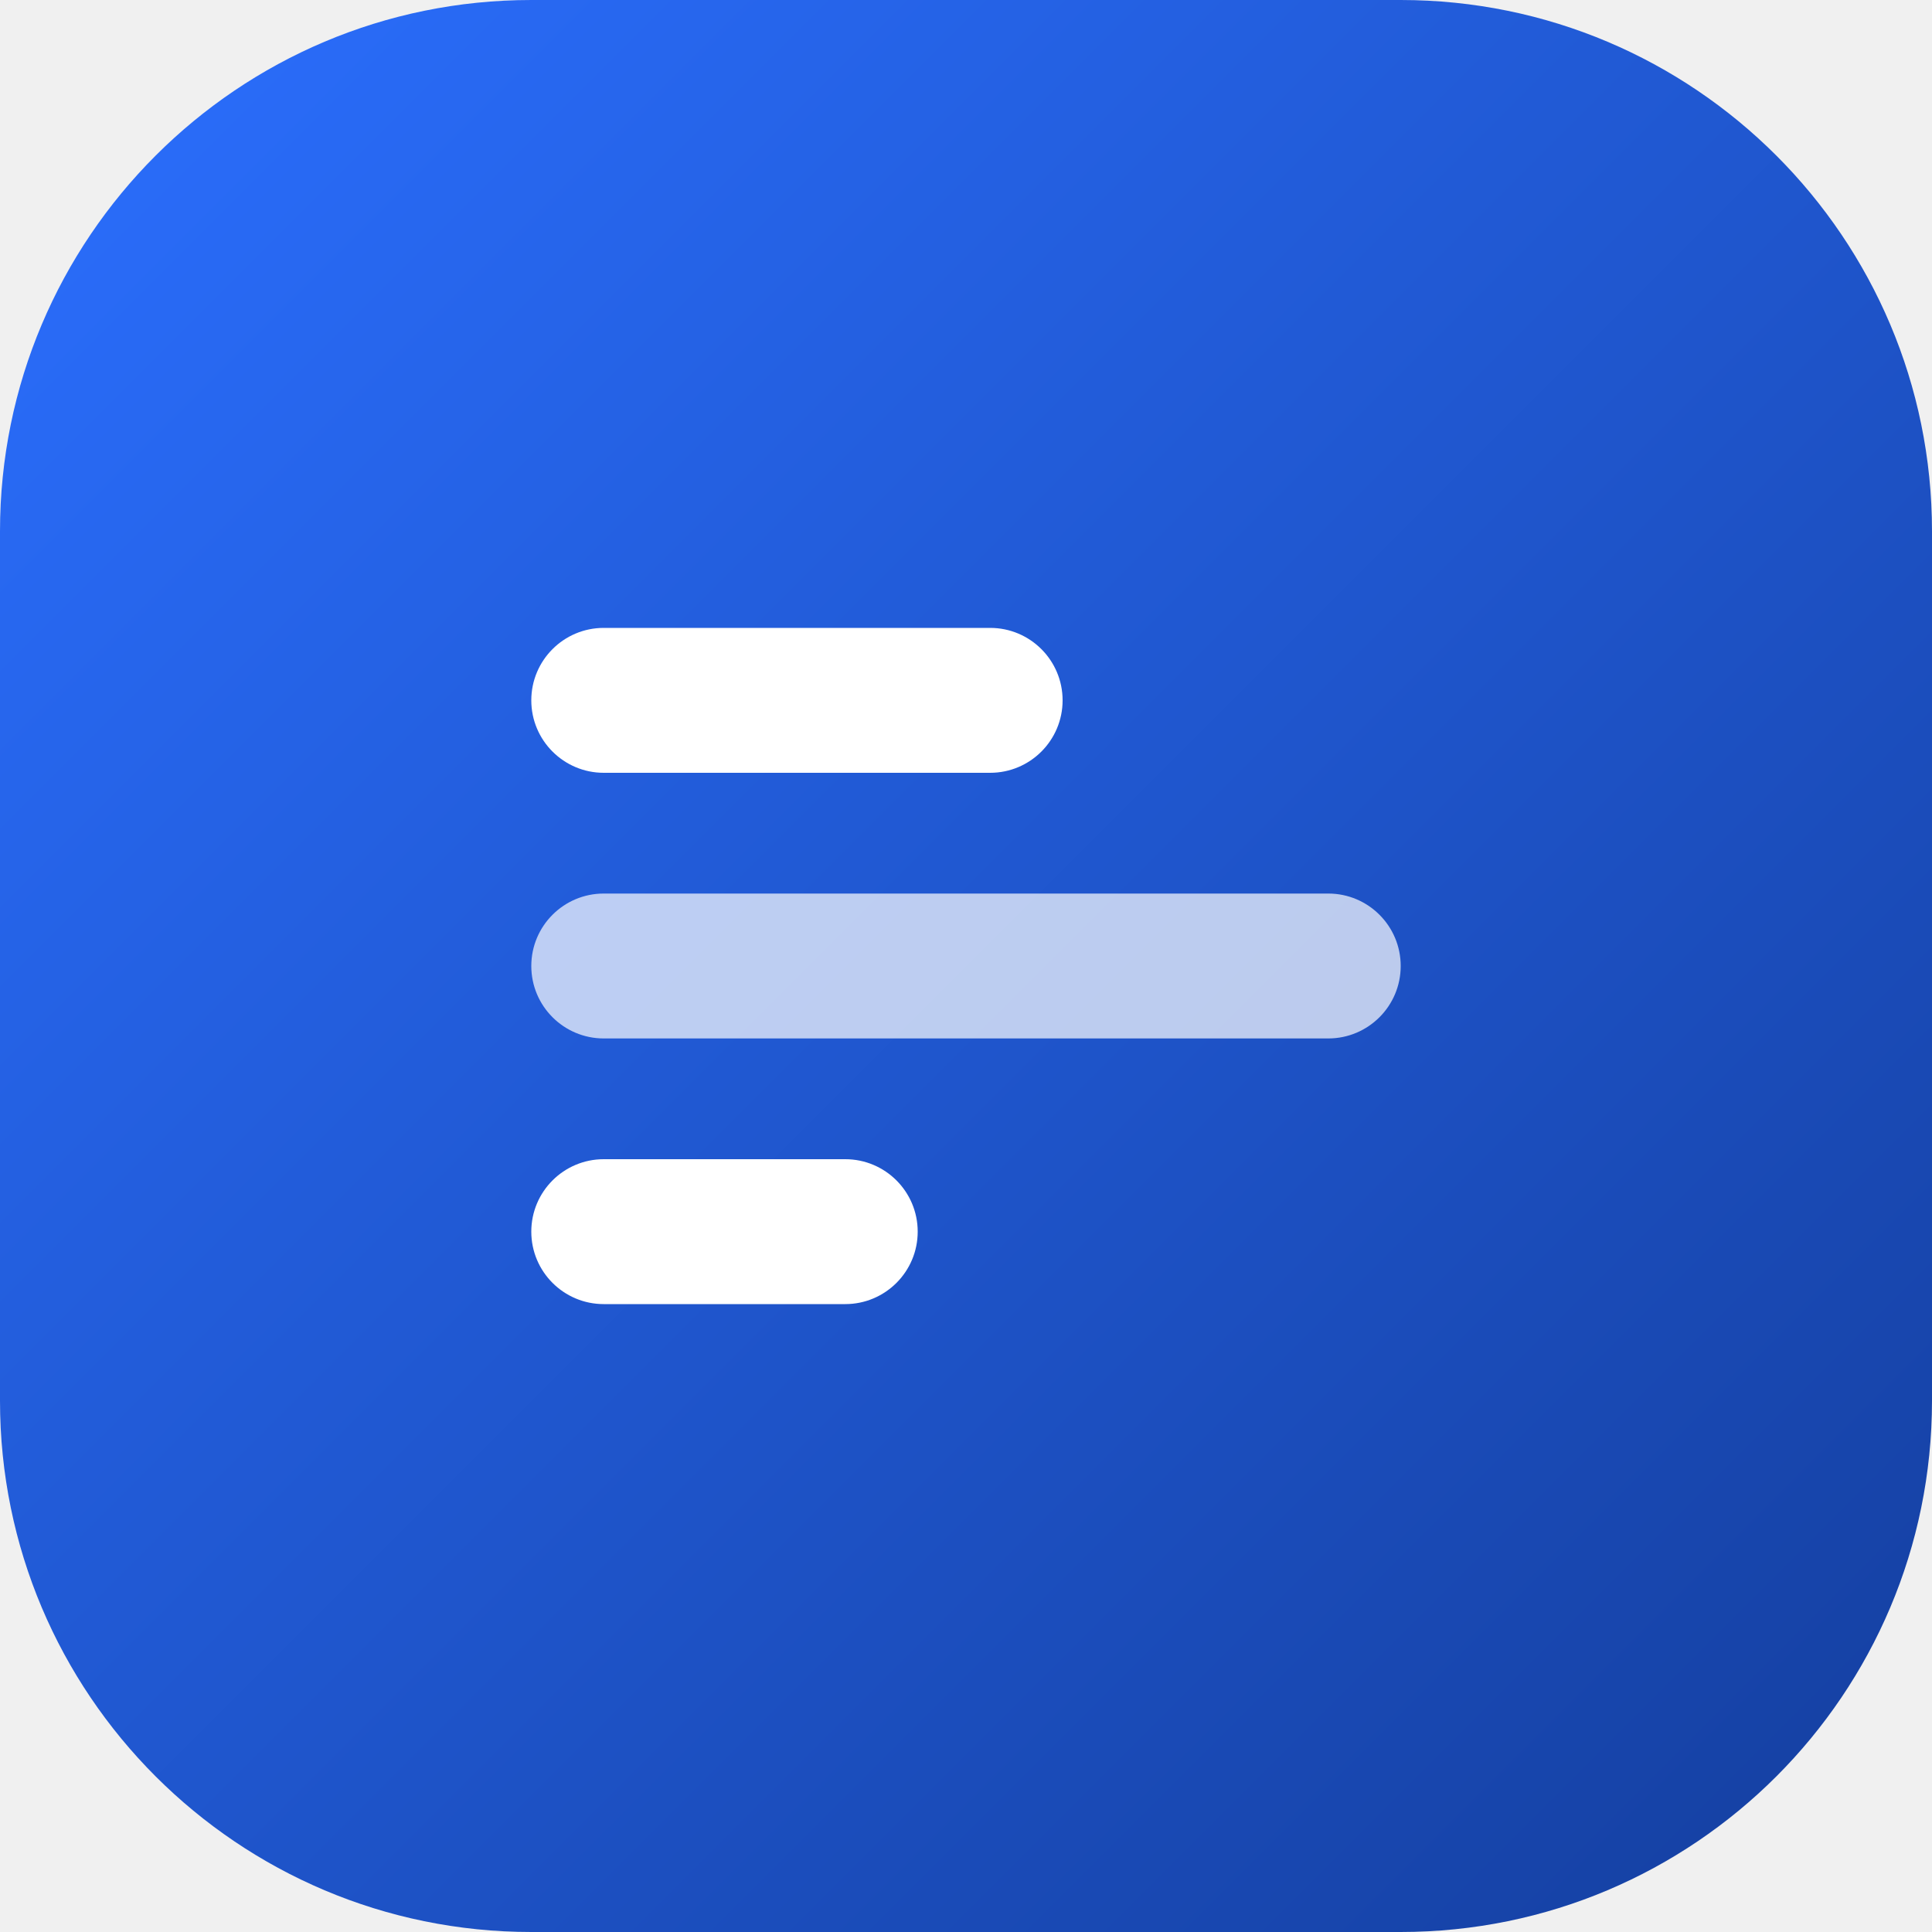
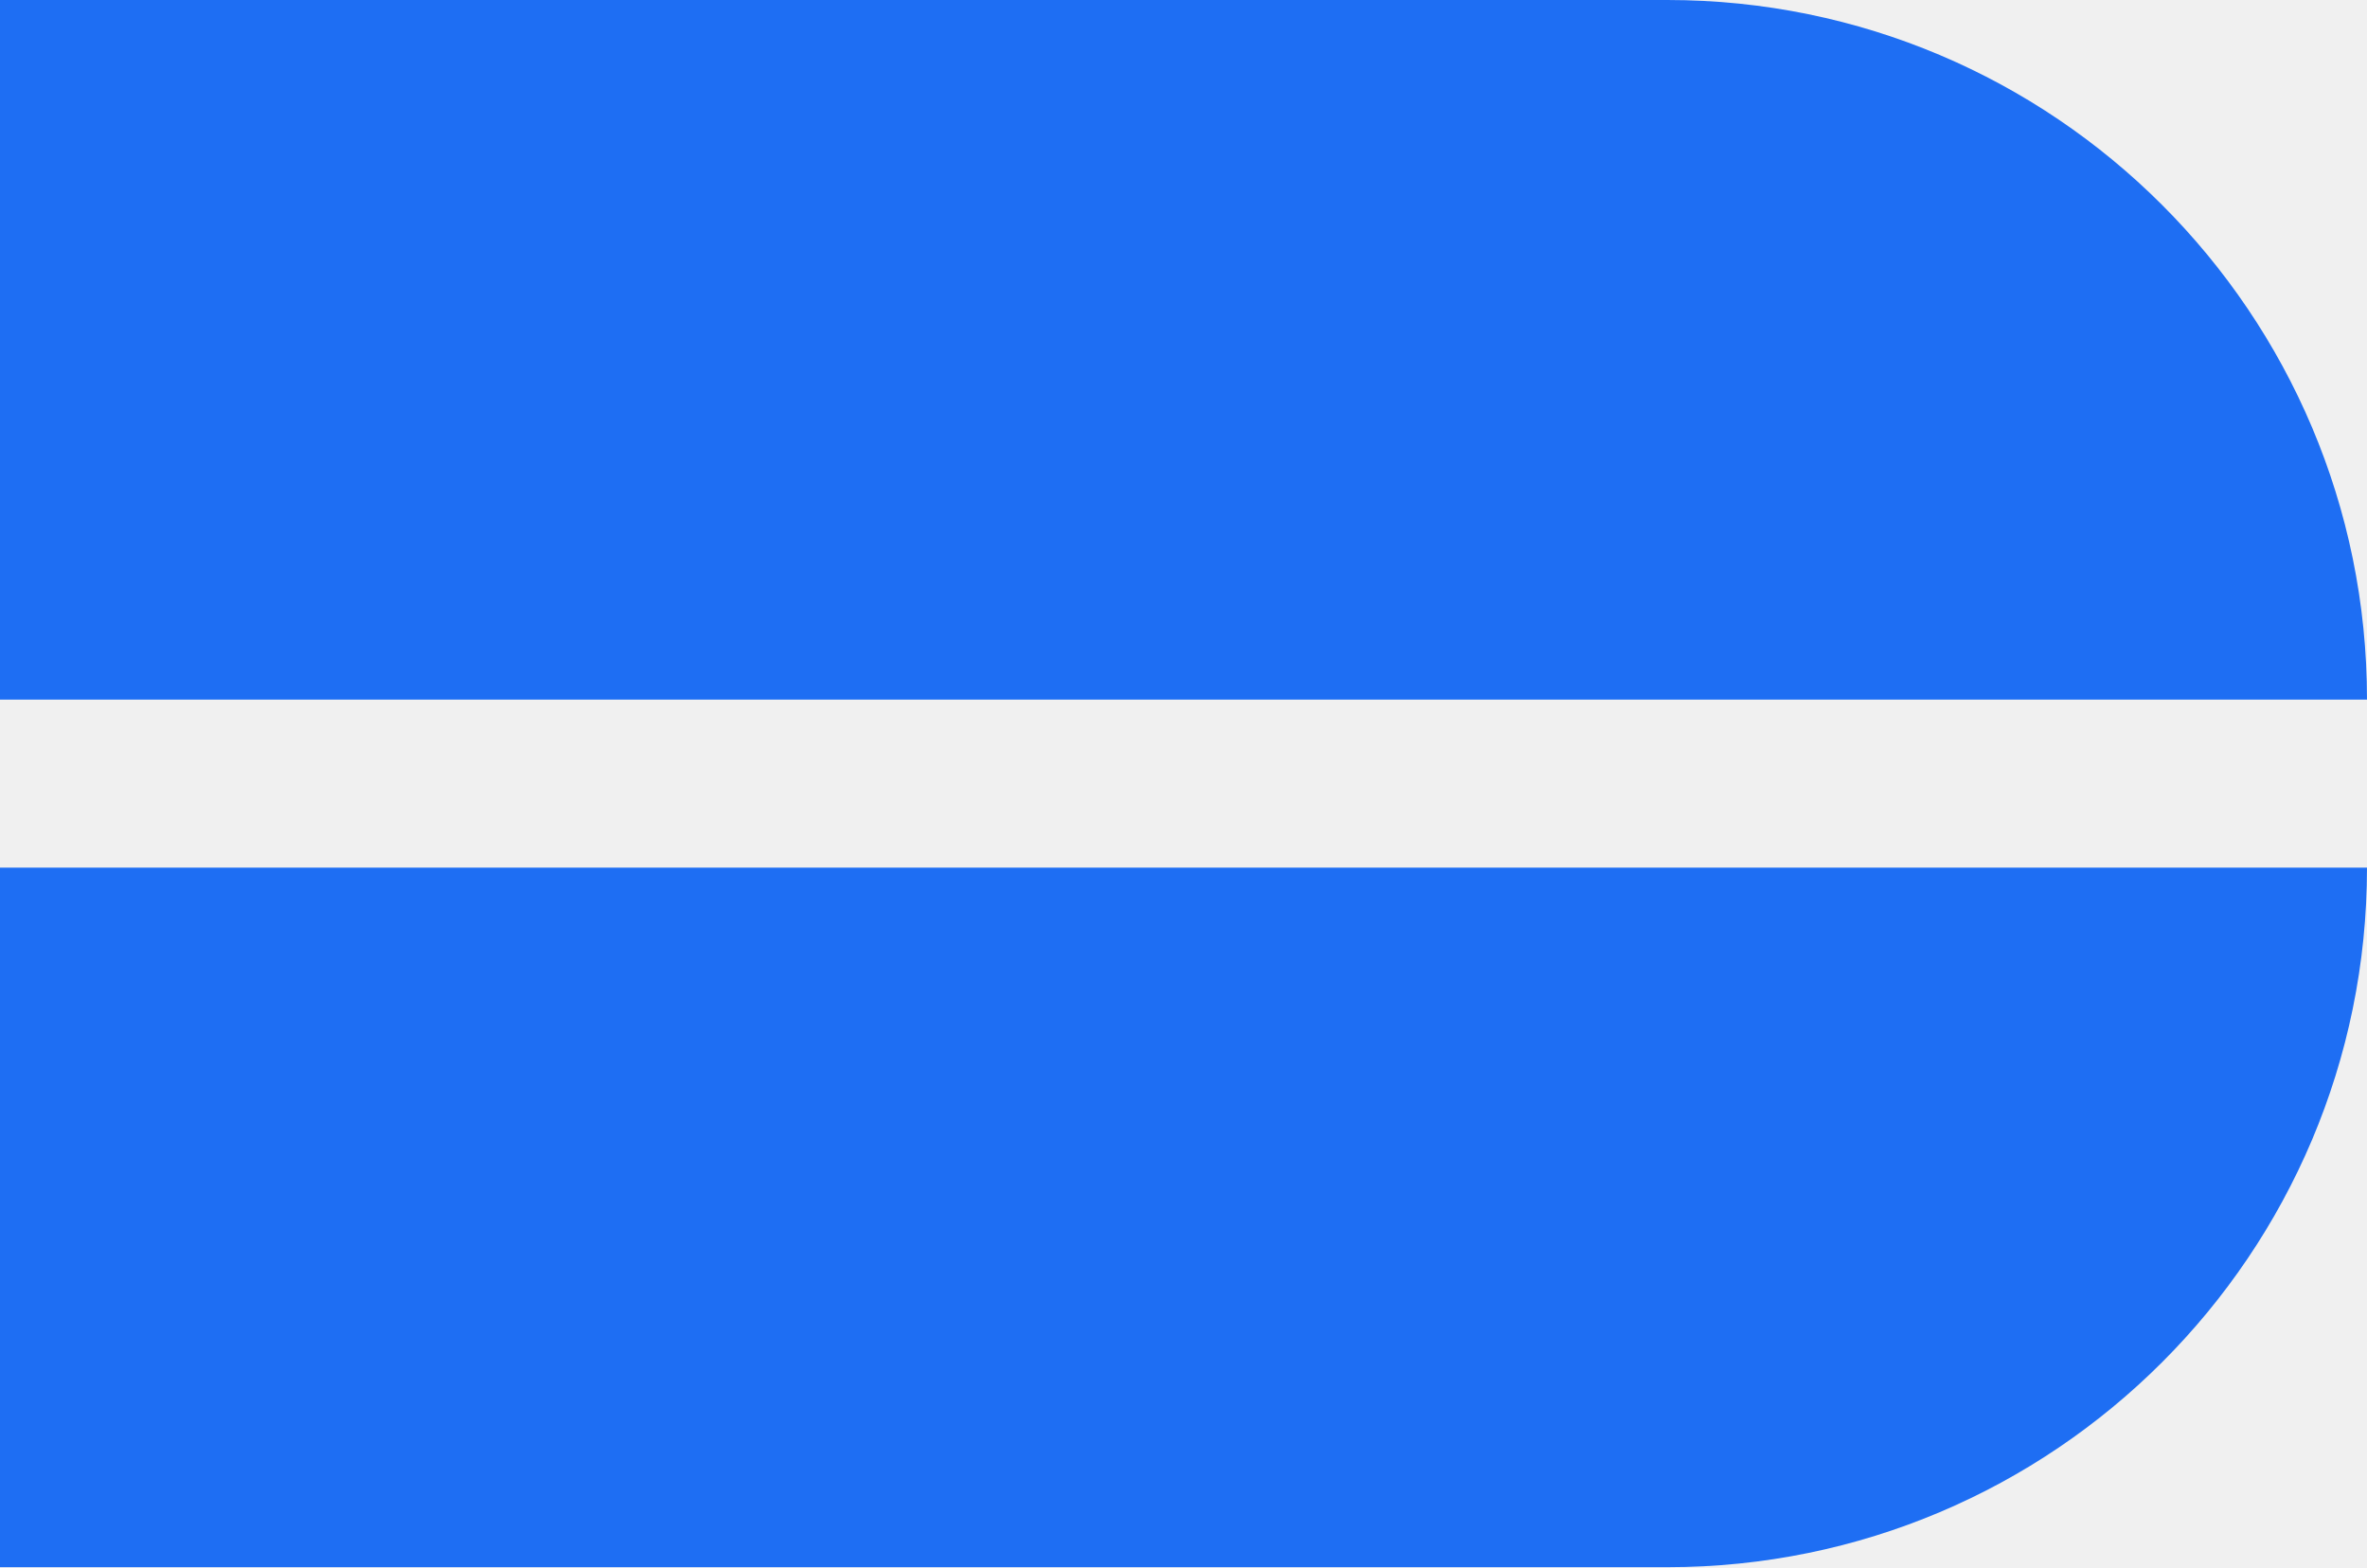
- <svg xmlns="http://www.w3.org/2000/svg" viewBox="0 0 40 40" width="40" height="40" role="img" aria-label="DeepBook">
-   <defs>
-     <linearGradient id="deepbook-bg" x1="0" y1="0" x2="40" y2="40" gradientUnits="userSpaceOnUse">
-       <stop stop-color="#2b6fff" />
-       <stop offset="1" stop-color="#143e9e" />
-     </linearGradient>
-   </defs>
-   <rect width="40" height="40" rx="11" fill="url(#deepbook-bg)" />
-   <rect x="11" y="13" width="11" height="3" rx="1.5" fill="#ffffff" />
-   <rect x="11" y="18.5" width="18" height="3" rx="1.5" fill="#ffffff" opacity="0.7" />
-   <rect x="11" y="24" width="8" height="3" rx="1.5" fill="#ffffff" />
+ <svg xmlns="http://www.w3.org/2000/svg" viewBox="0 0 27.188 18" fill="none">
+   <path d="M27.188 9.965C27.188 14.402 23.59 18 19.152 18H0V9.965H27.188ZM19.152 0C23.59 0 27.188 3.598 27.188 8.035H0V0H19.152Z" fill="#1E6EF3" />
</svg>
